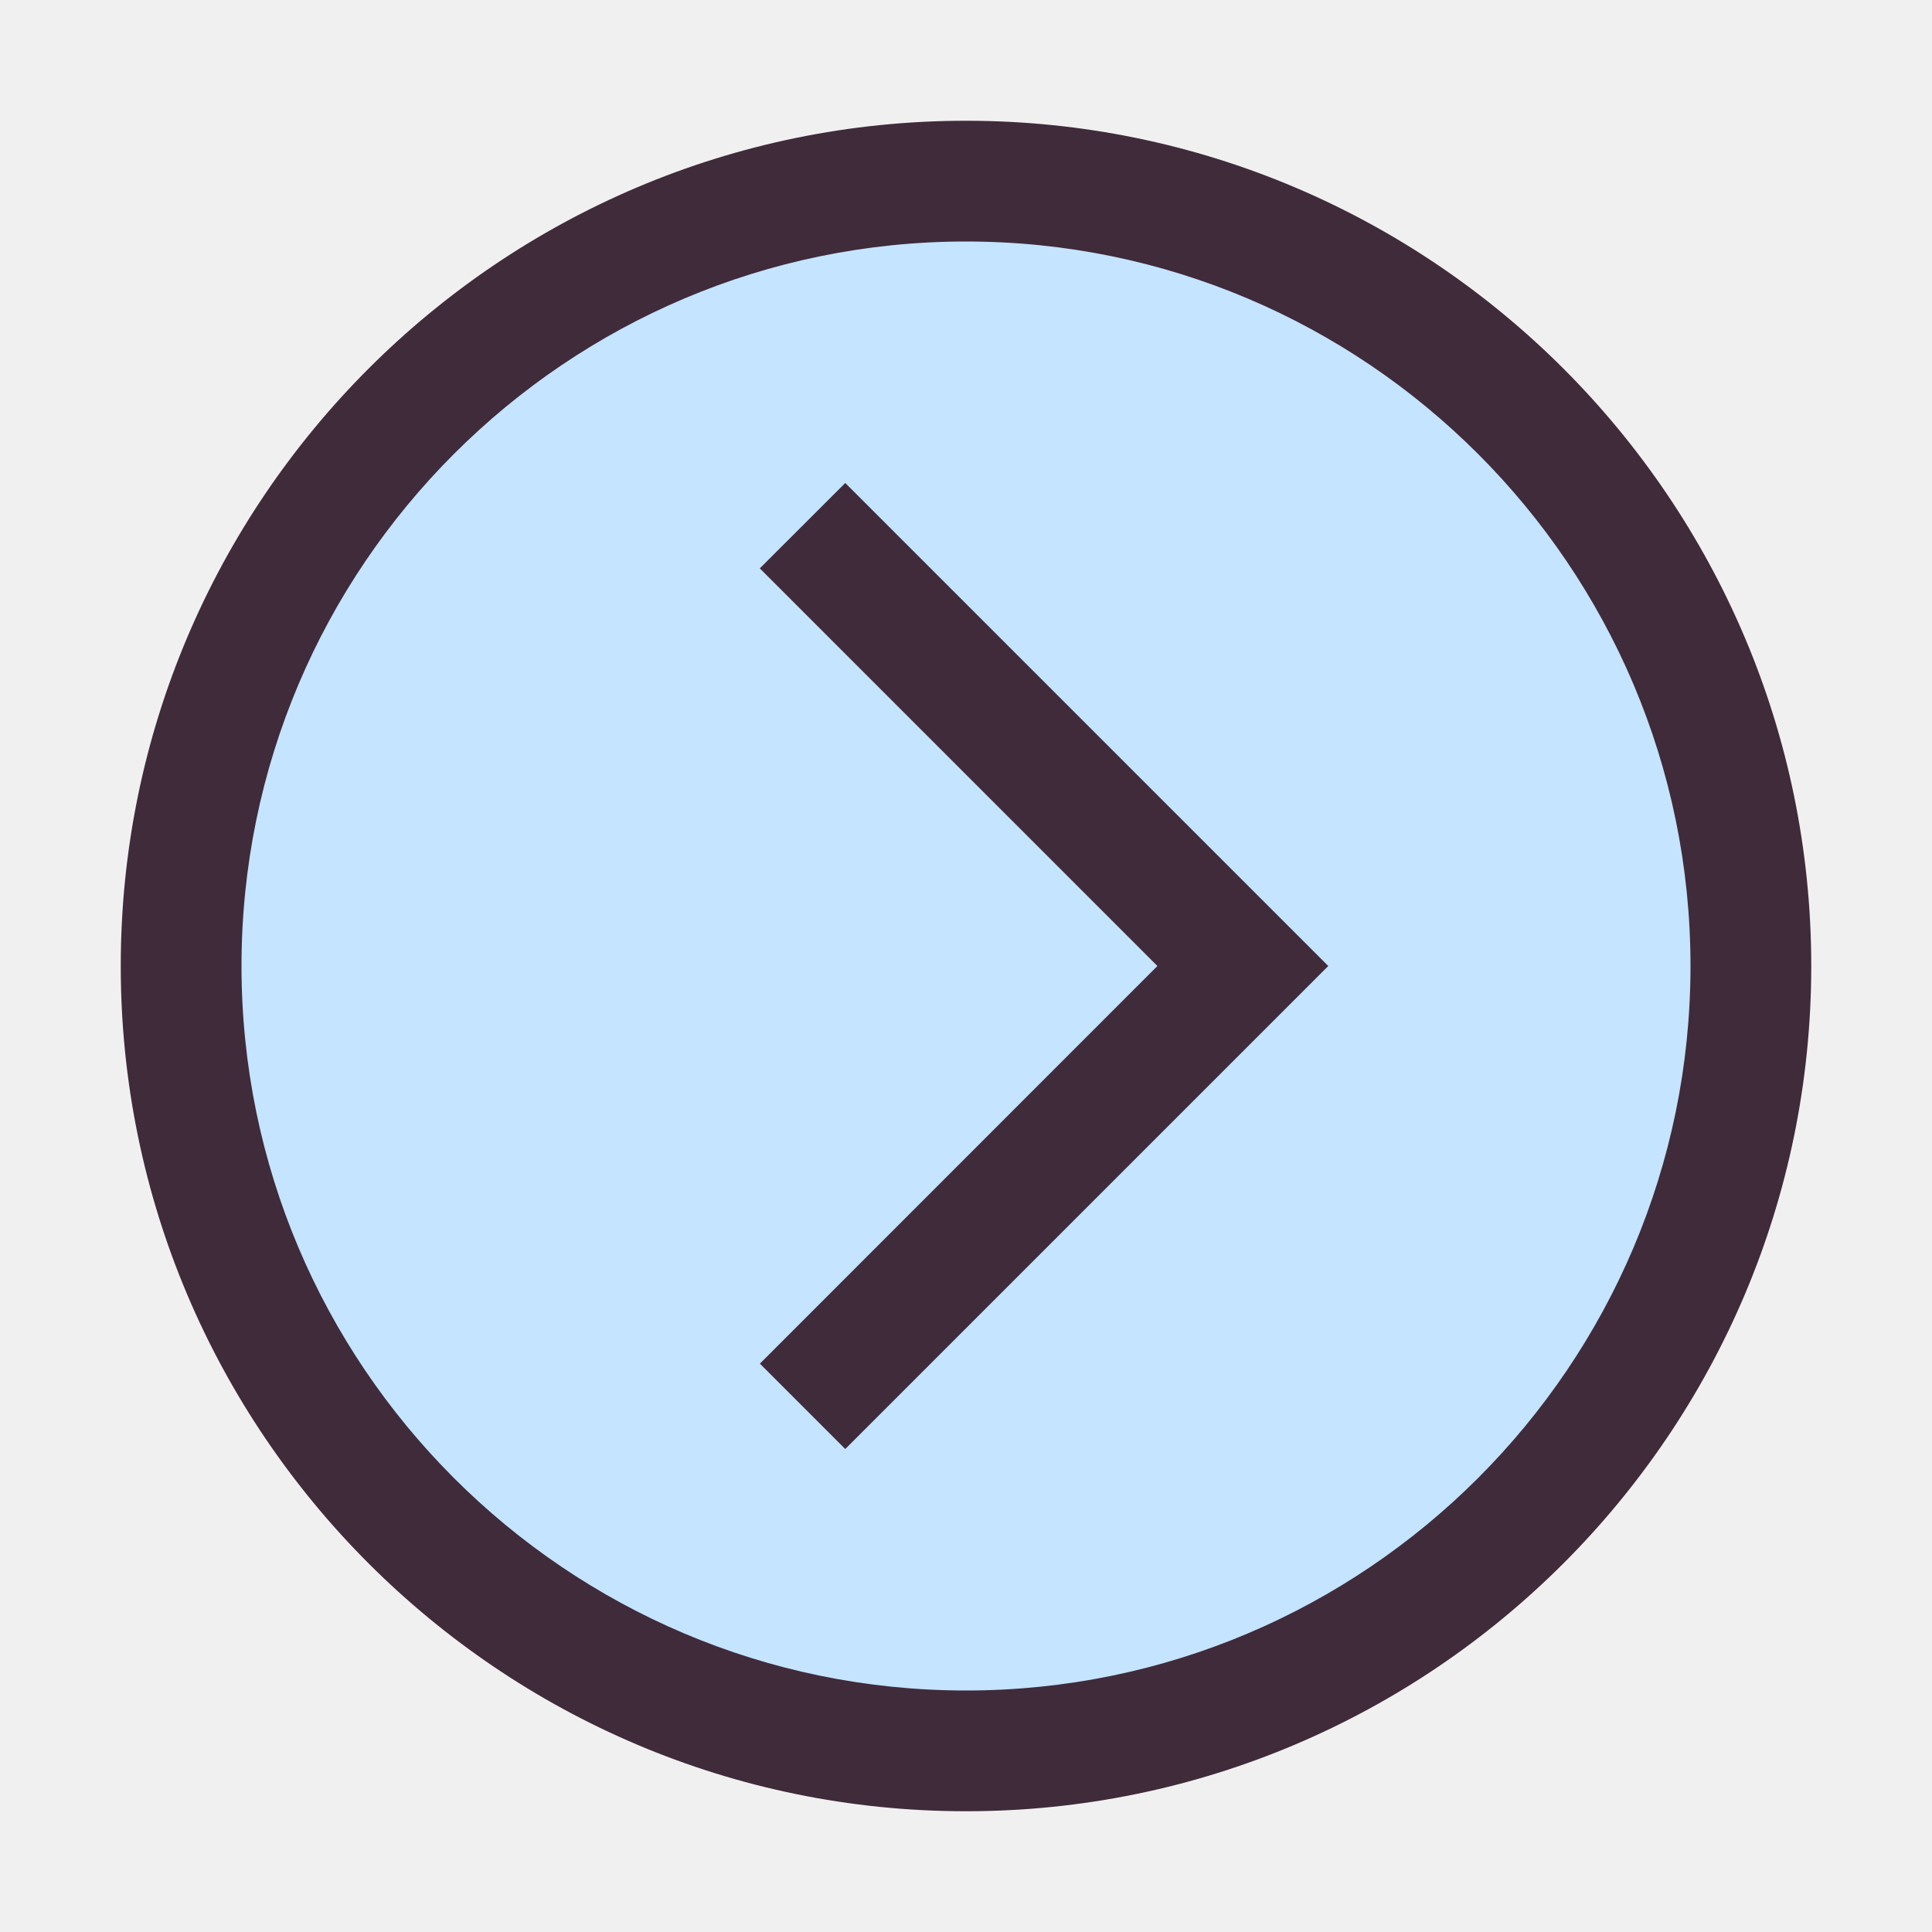
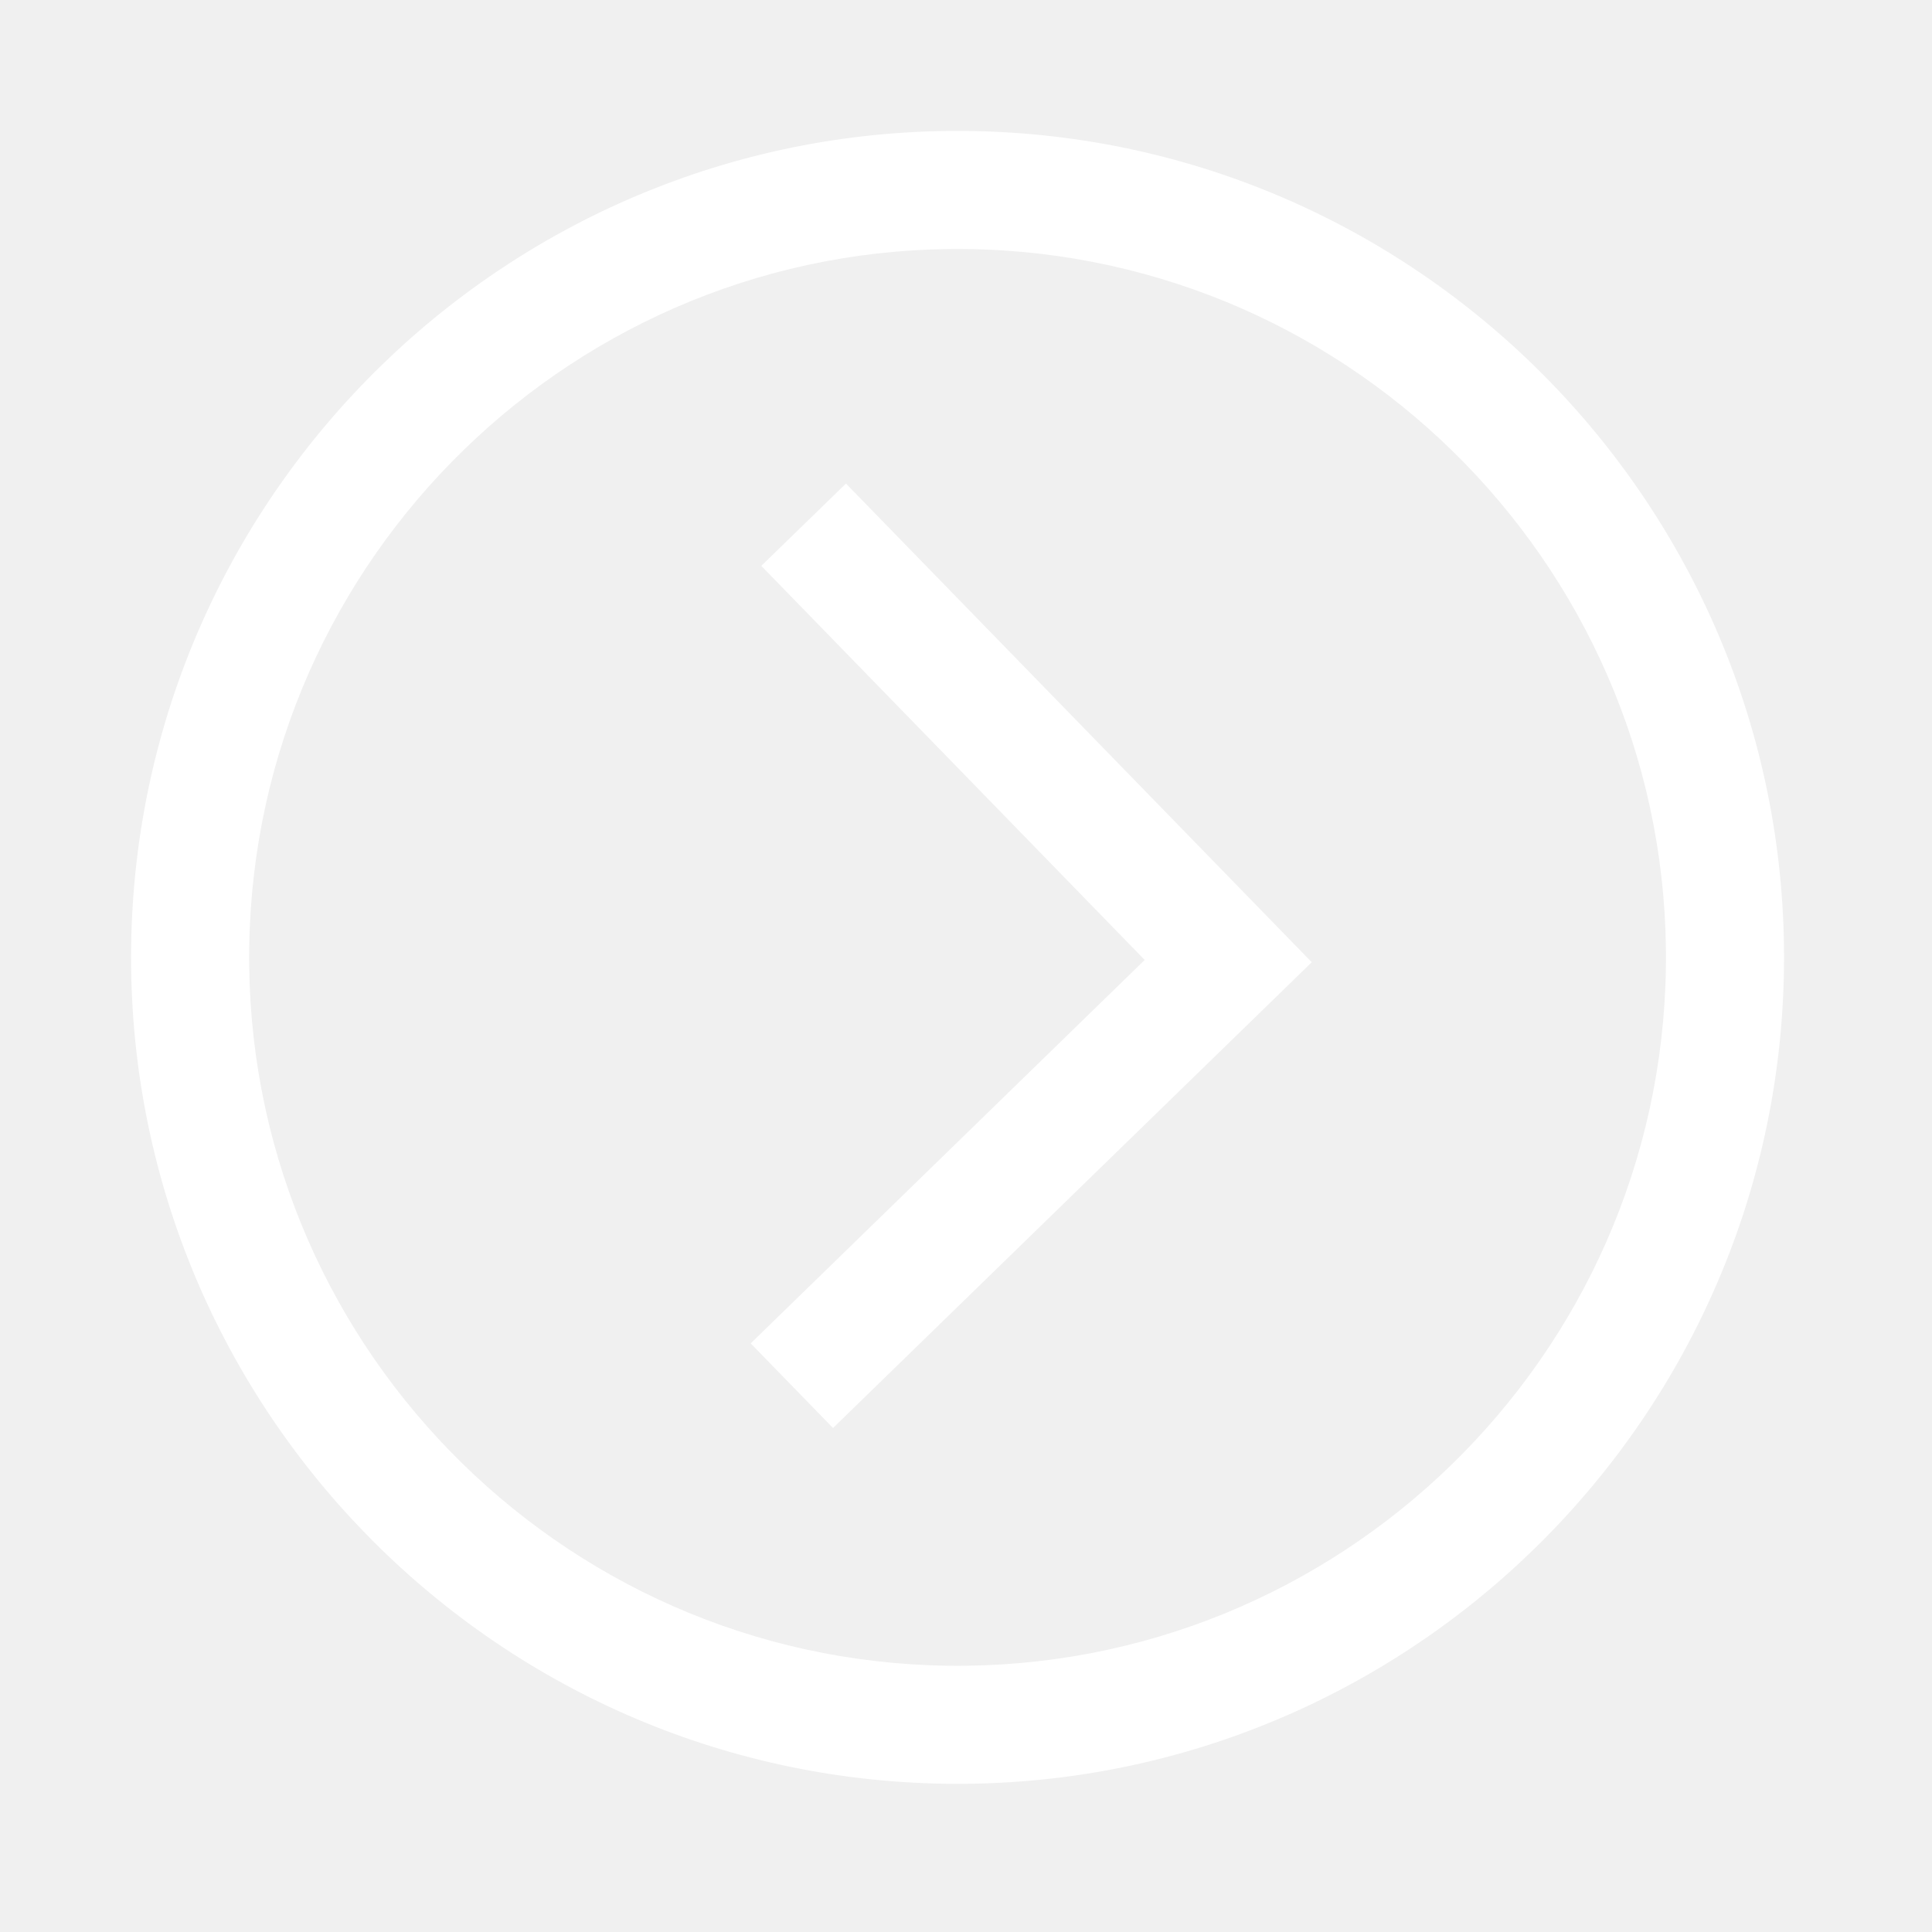
- <svg xmlns="http://www.w3.org/2000/svg" width="44" height="44" viewBox="0 0 44 44" fill="none">
-   <circle cx="18.5" cy="18.5" r="18.5" transform="matrix(-1 0 0 1 41 3)" fill="#C4E4FF" />
-   <path d="M17.306 31.056L26.359 22L17.304 12.944L19.25 11L30.25 22L19.25 33L17.306 31.056Z" fill="#402B3A" />
-   <path d="M22 2.75C11.385 2.75 2.75 11.385 2.75 22C2.75 32.615 11.385 41.25 22 41.25C32.615 41.25 41.25 32.615 41.25 22C41.25 11.385 32.615 2.75 22 2.75ZM22 38.5C12.902 38.5 5.5 31.098 5.5 22C5.5 12.902 12.902 5.5 22 5.5C31.098 5.5 38.5 12.902 38.5 22C38.5 31.098 31.098 38.5 22 38.5Z" fill="#402B3A" />
+ <svg xmlns="http://www.w3.org/2000/svg" width="45" height="45" viewBox="0 0 45 45" fill="none">
+   <path d="M17.485 31.29L26.662 22.359L17.732 13.18L19.704 11.263L30.553 22.412L19.403 33.261L17.485 31.29Z" fill="white" />
+   <path d="M22.567 3.051C11.953 2.906 3.201 11.422 3.055 22.036C2.91 32.65 11.426 41.402 22.04 41.547C32.654 41.693 41.406 33.177 41.552 22.563C41.697 11.949 33.181 3.196 22.567 3.051ZM22.077 38.798C12.98 38.673 5.68 31.171 5.805 22.073C5.93 12.976 13.432 5.676 22.529 5.801C31.627 5.925 38.926 13.428 38.802 22.525C38.677 31.623 31.175 38.922 22.077 38.798Z" fill="white" />
</svg>
